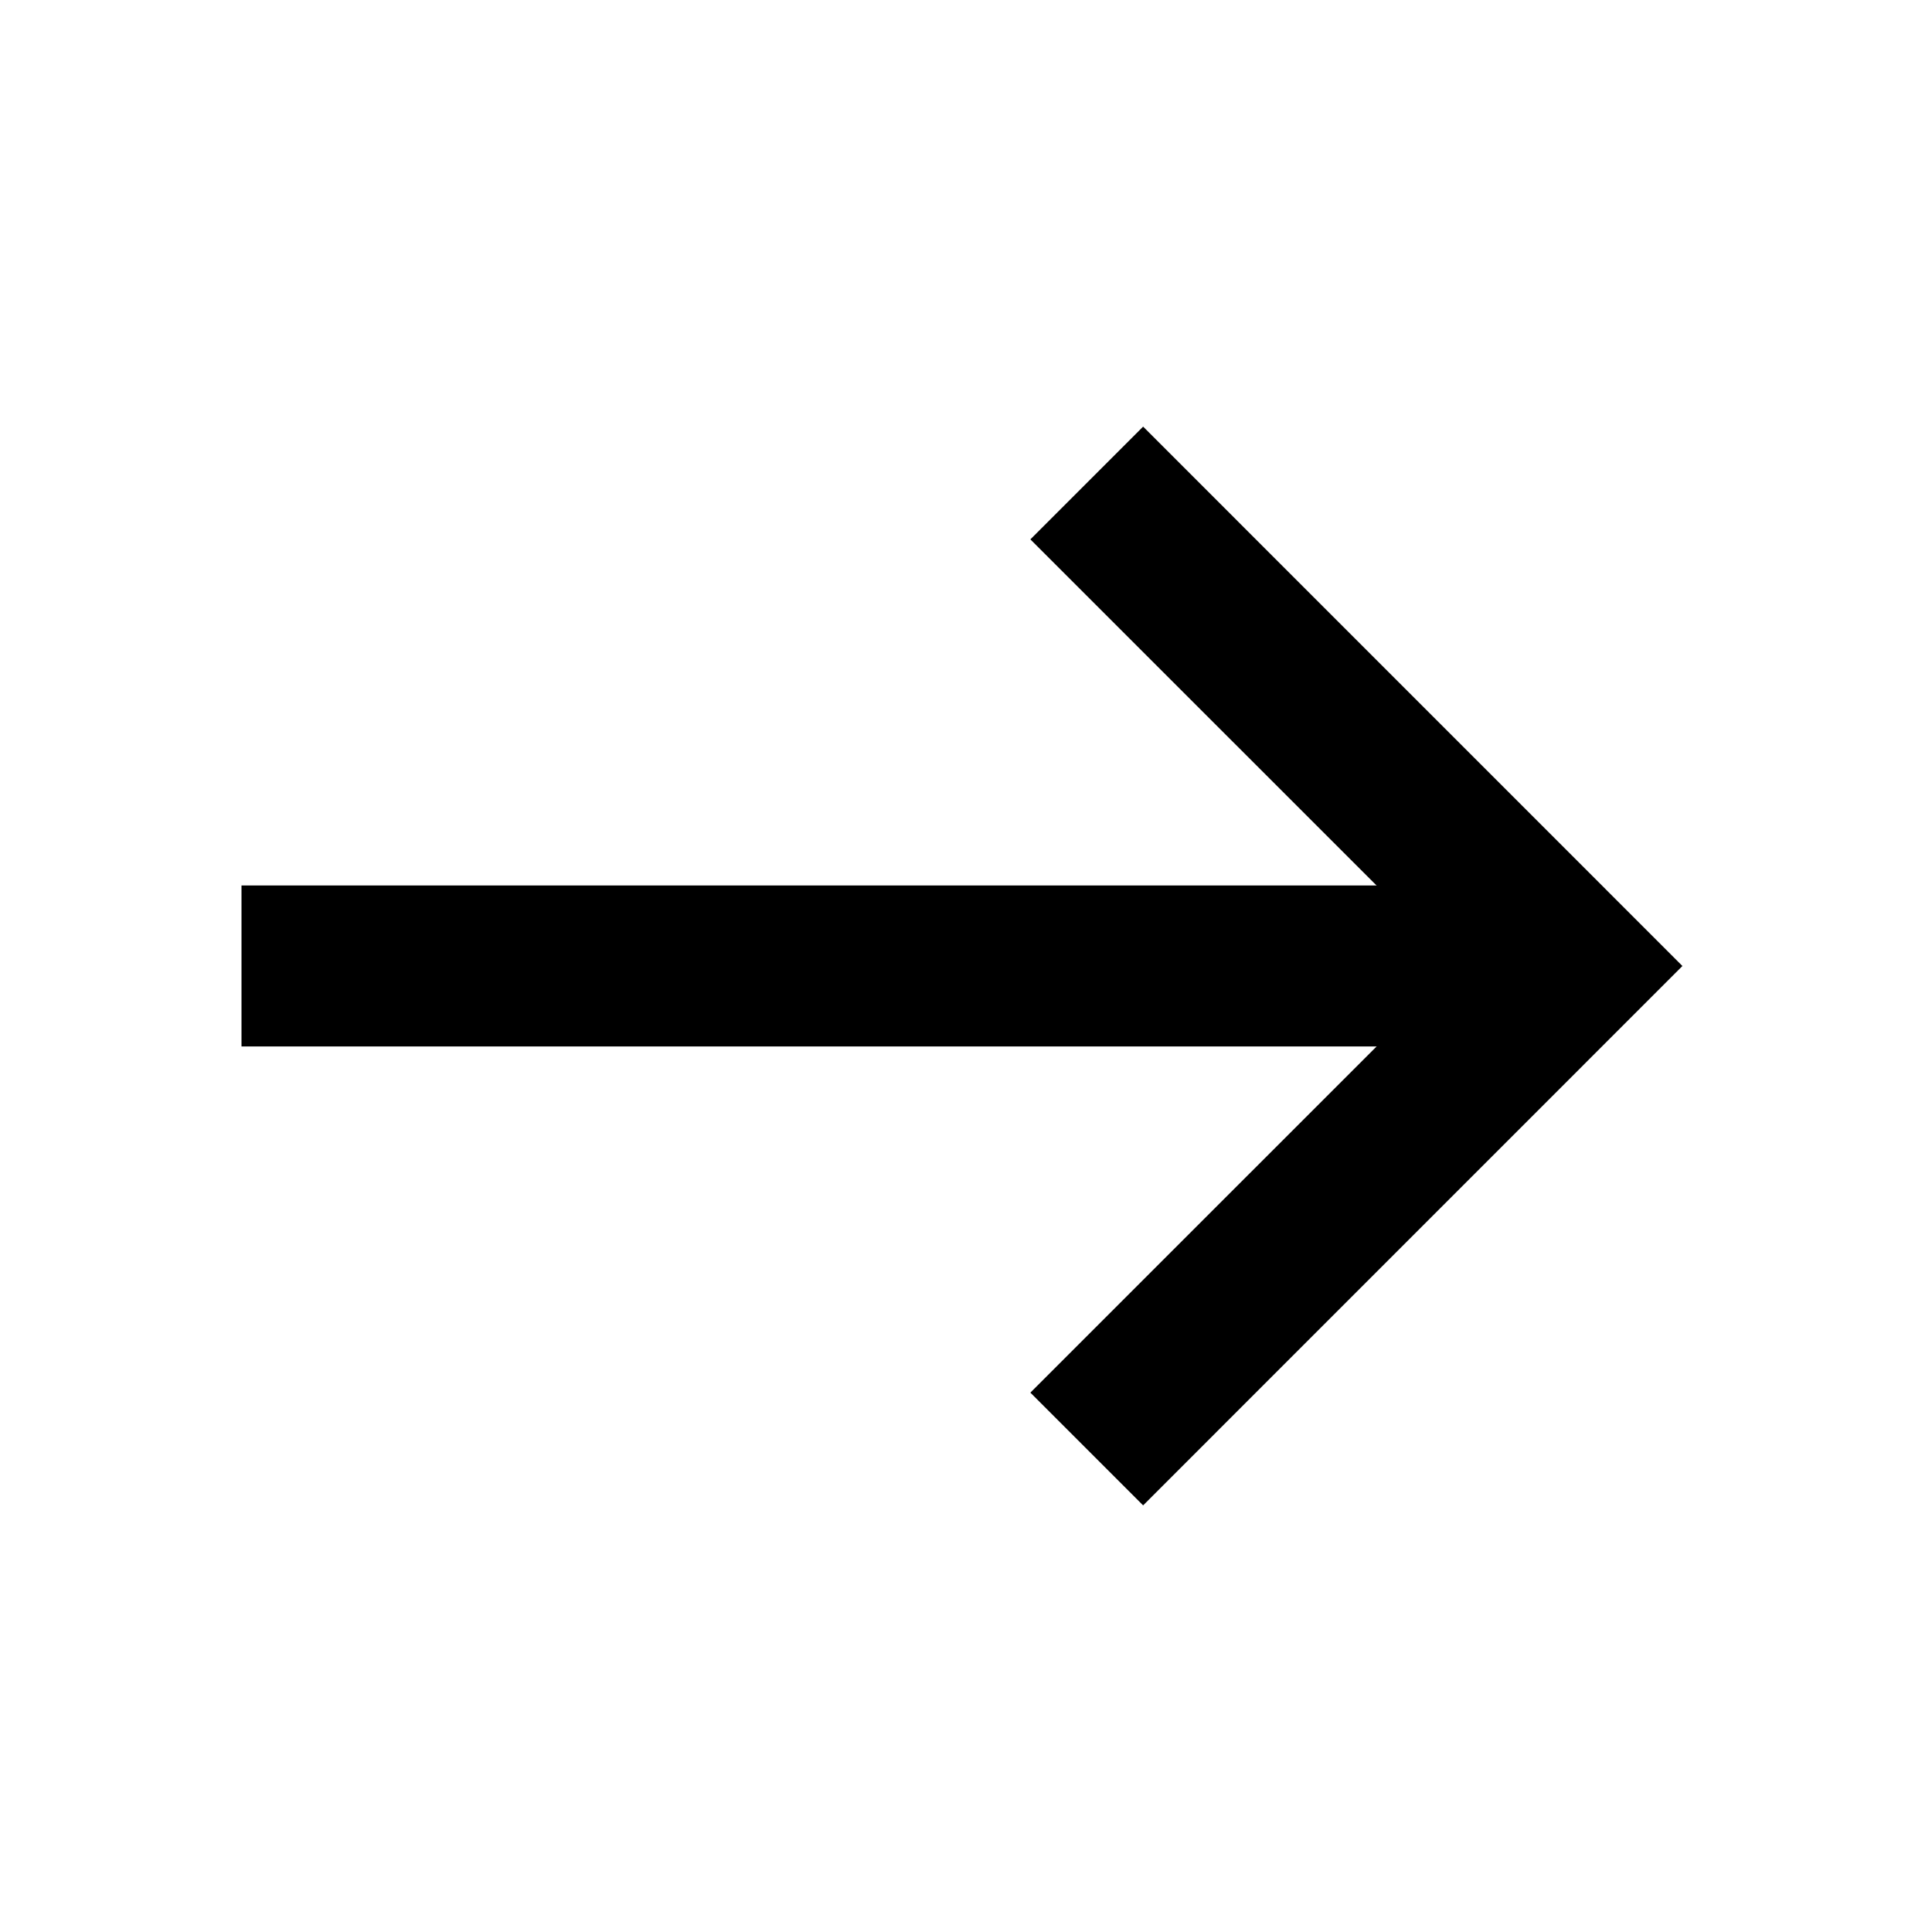
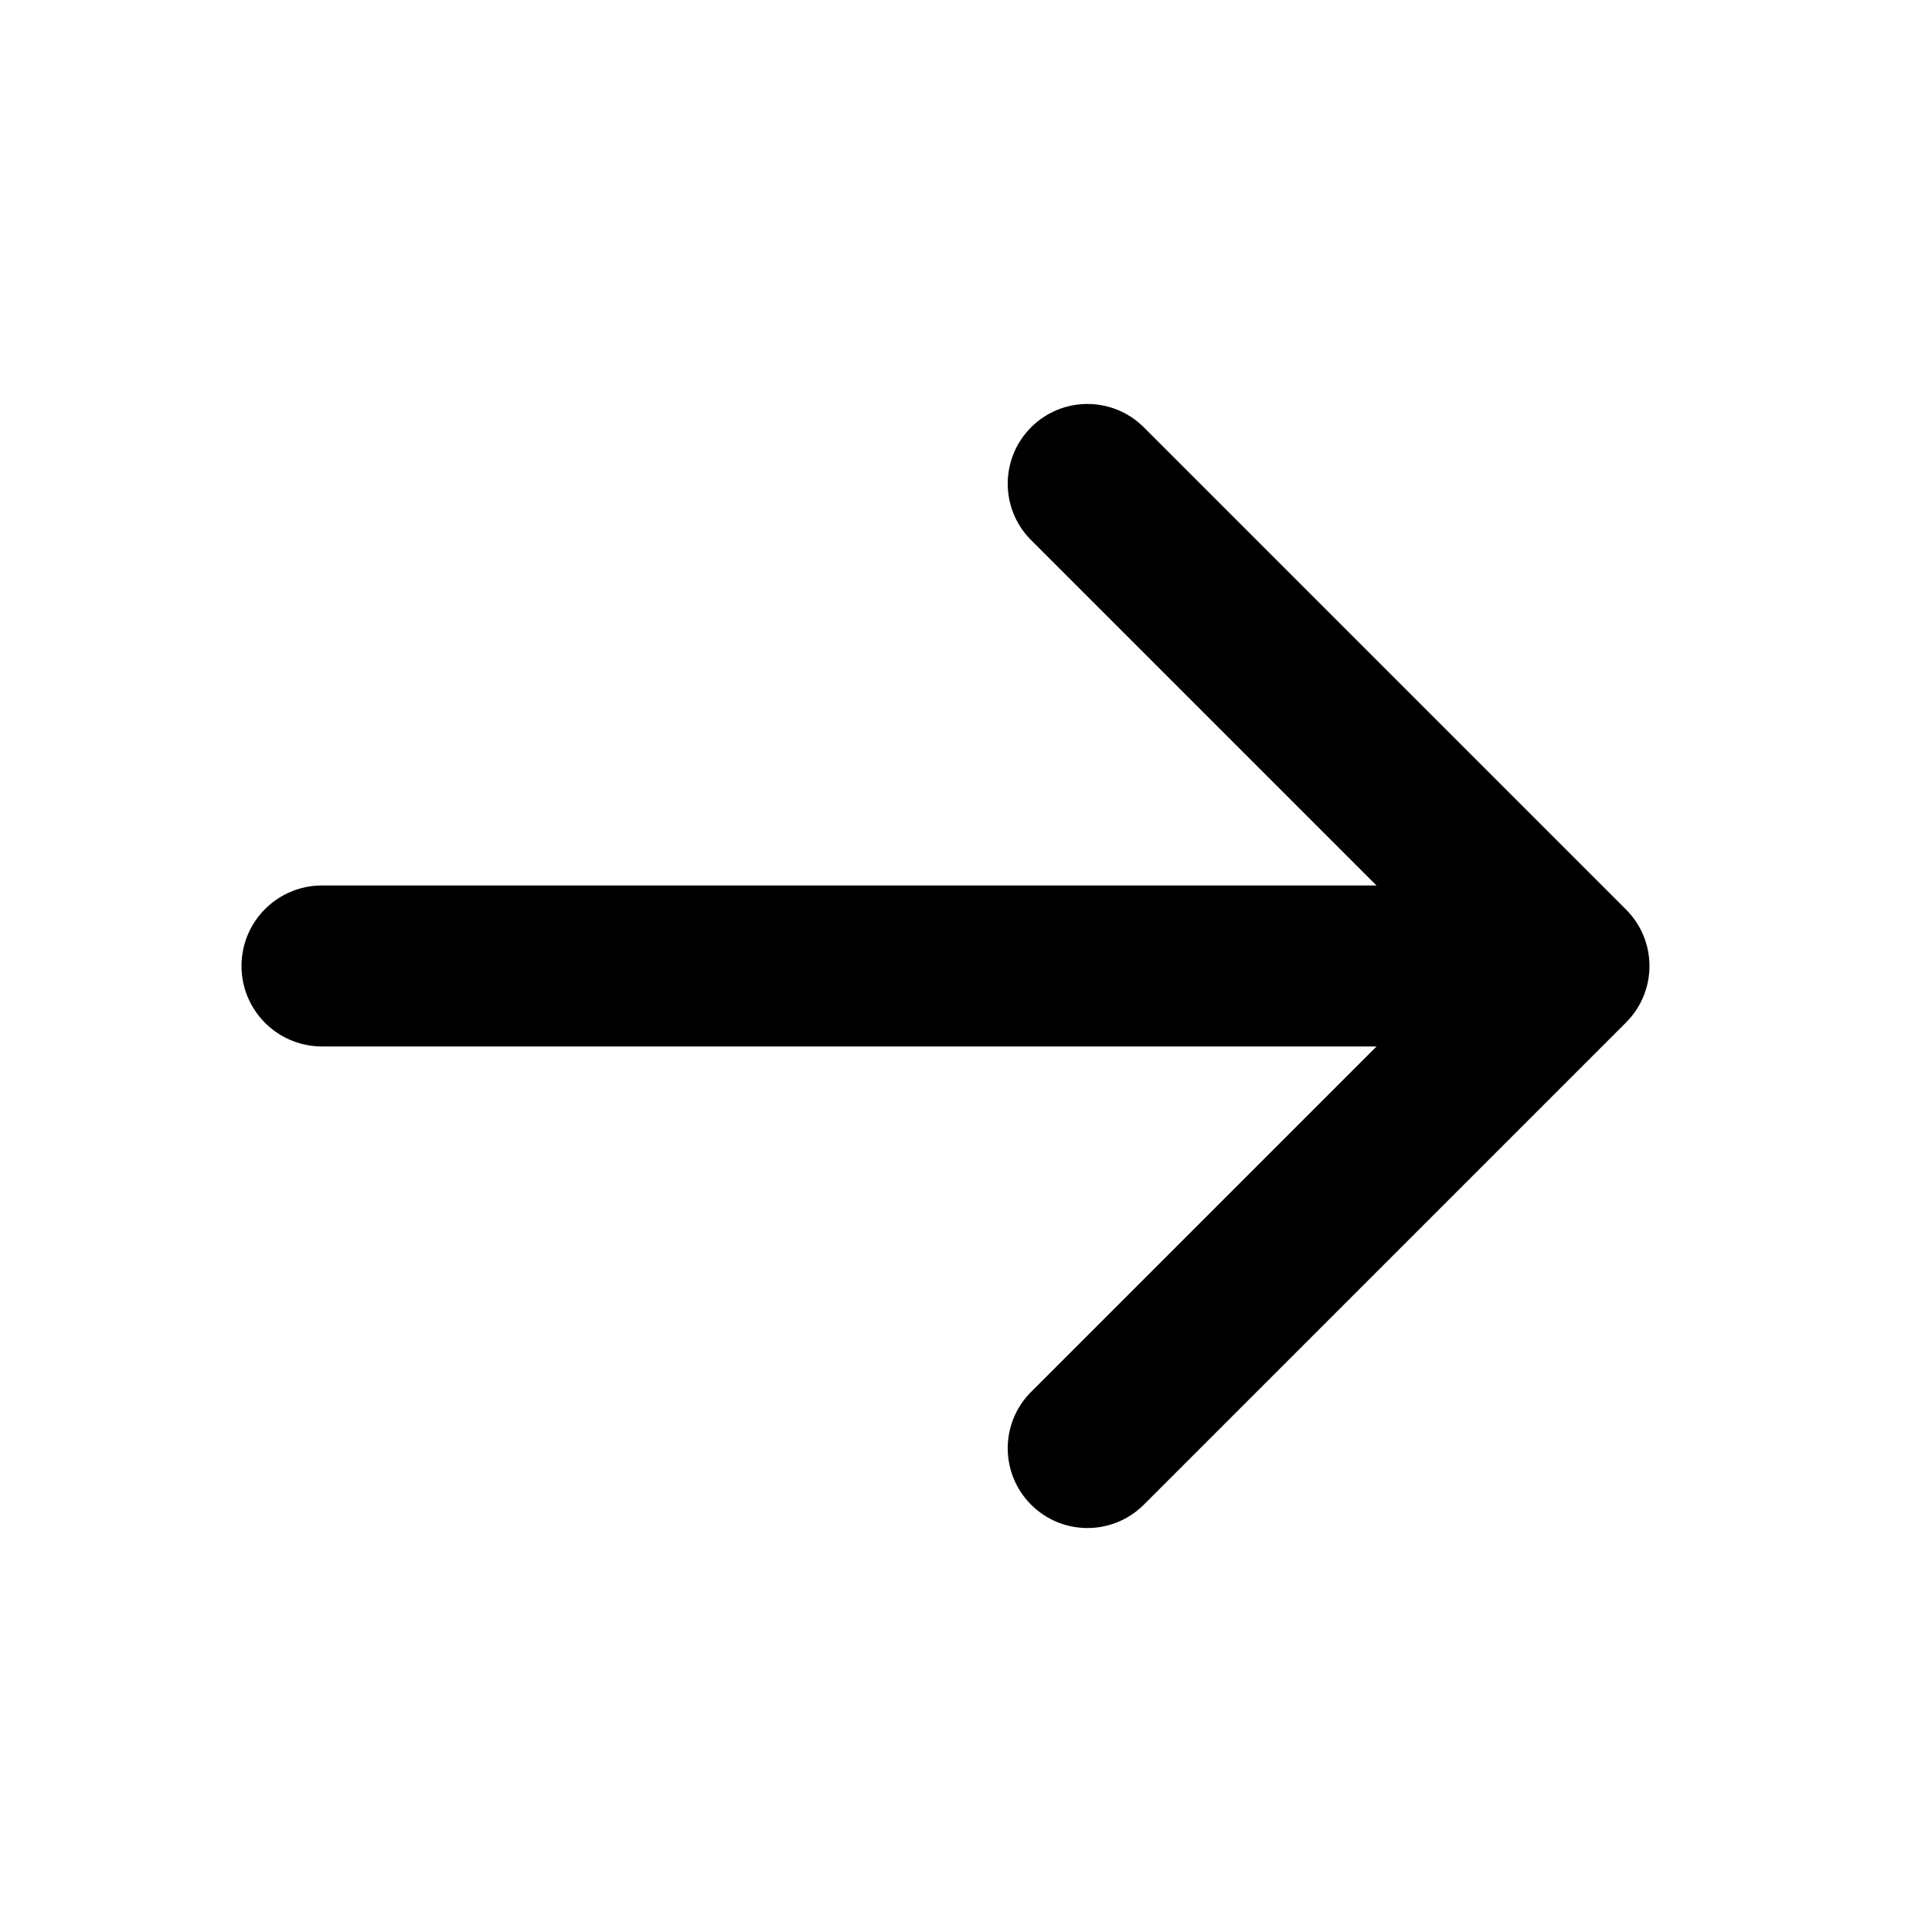
<svg xmlns="http://www.w3.org/2000/svg" width="1024" height="1024" viewBox="0 0 100 100">
-   <path d="M12.5 45.832h64.582v8.332H12.5z" />
-   <path d="m59.168 77.918-5.836-5.836L75.418 50 53.332 27.918l5.836-5.836L87.082 50z" />
+   <path d="M16.666 45.832h60.416v8.332H16.666a4.166 4.166 0 0 1 0-8.332z" />
+   <path d="m59.168 22.082 25 25a4.127 4.127 0 0 1 0 5.836l-25 25a4.127 4.127 0 0 1-5.836-5.836L75.414 50 53.332 27.918a4.127 4.127 0 0 1 5.836-5.836z" />
</svg>
